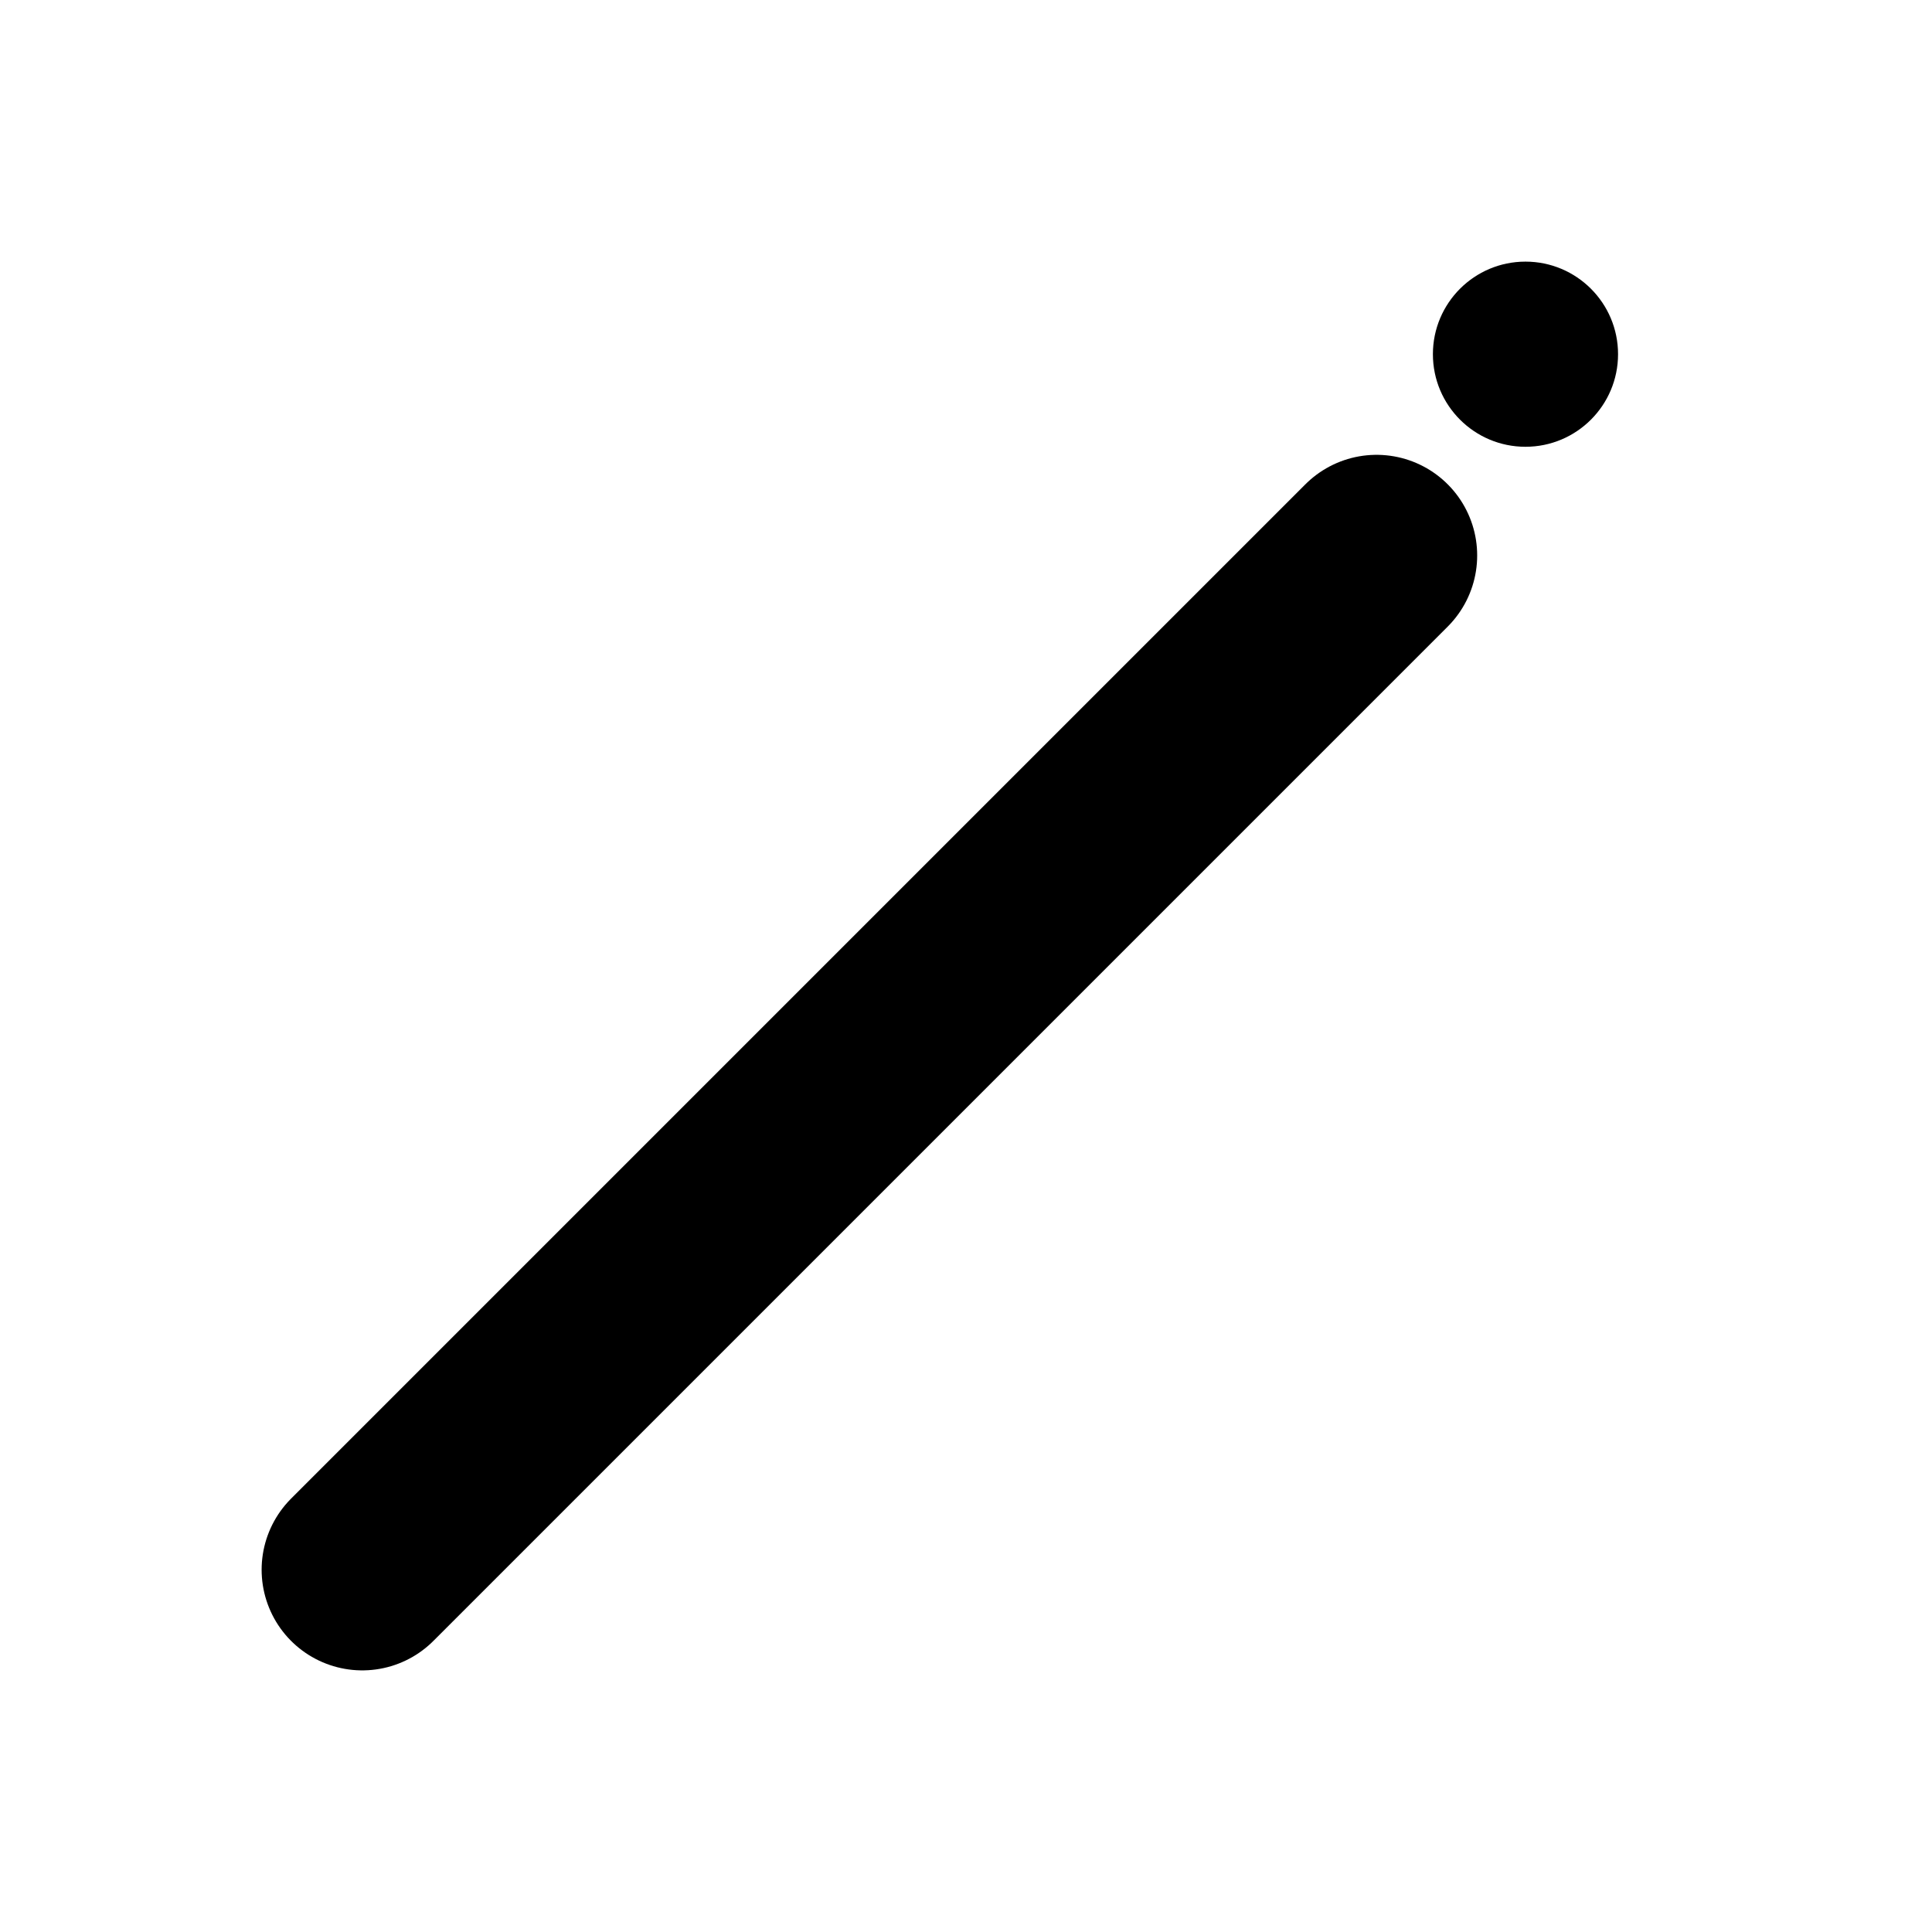
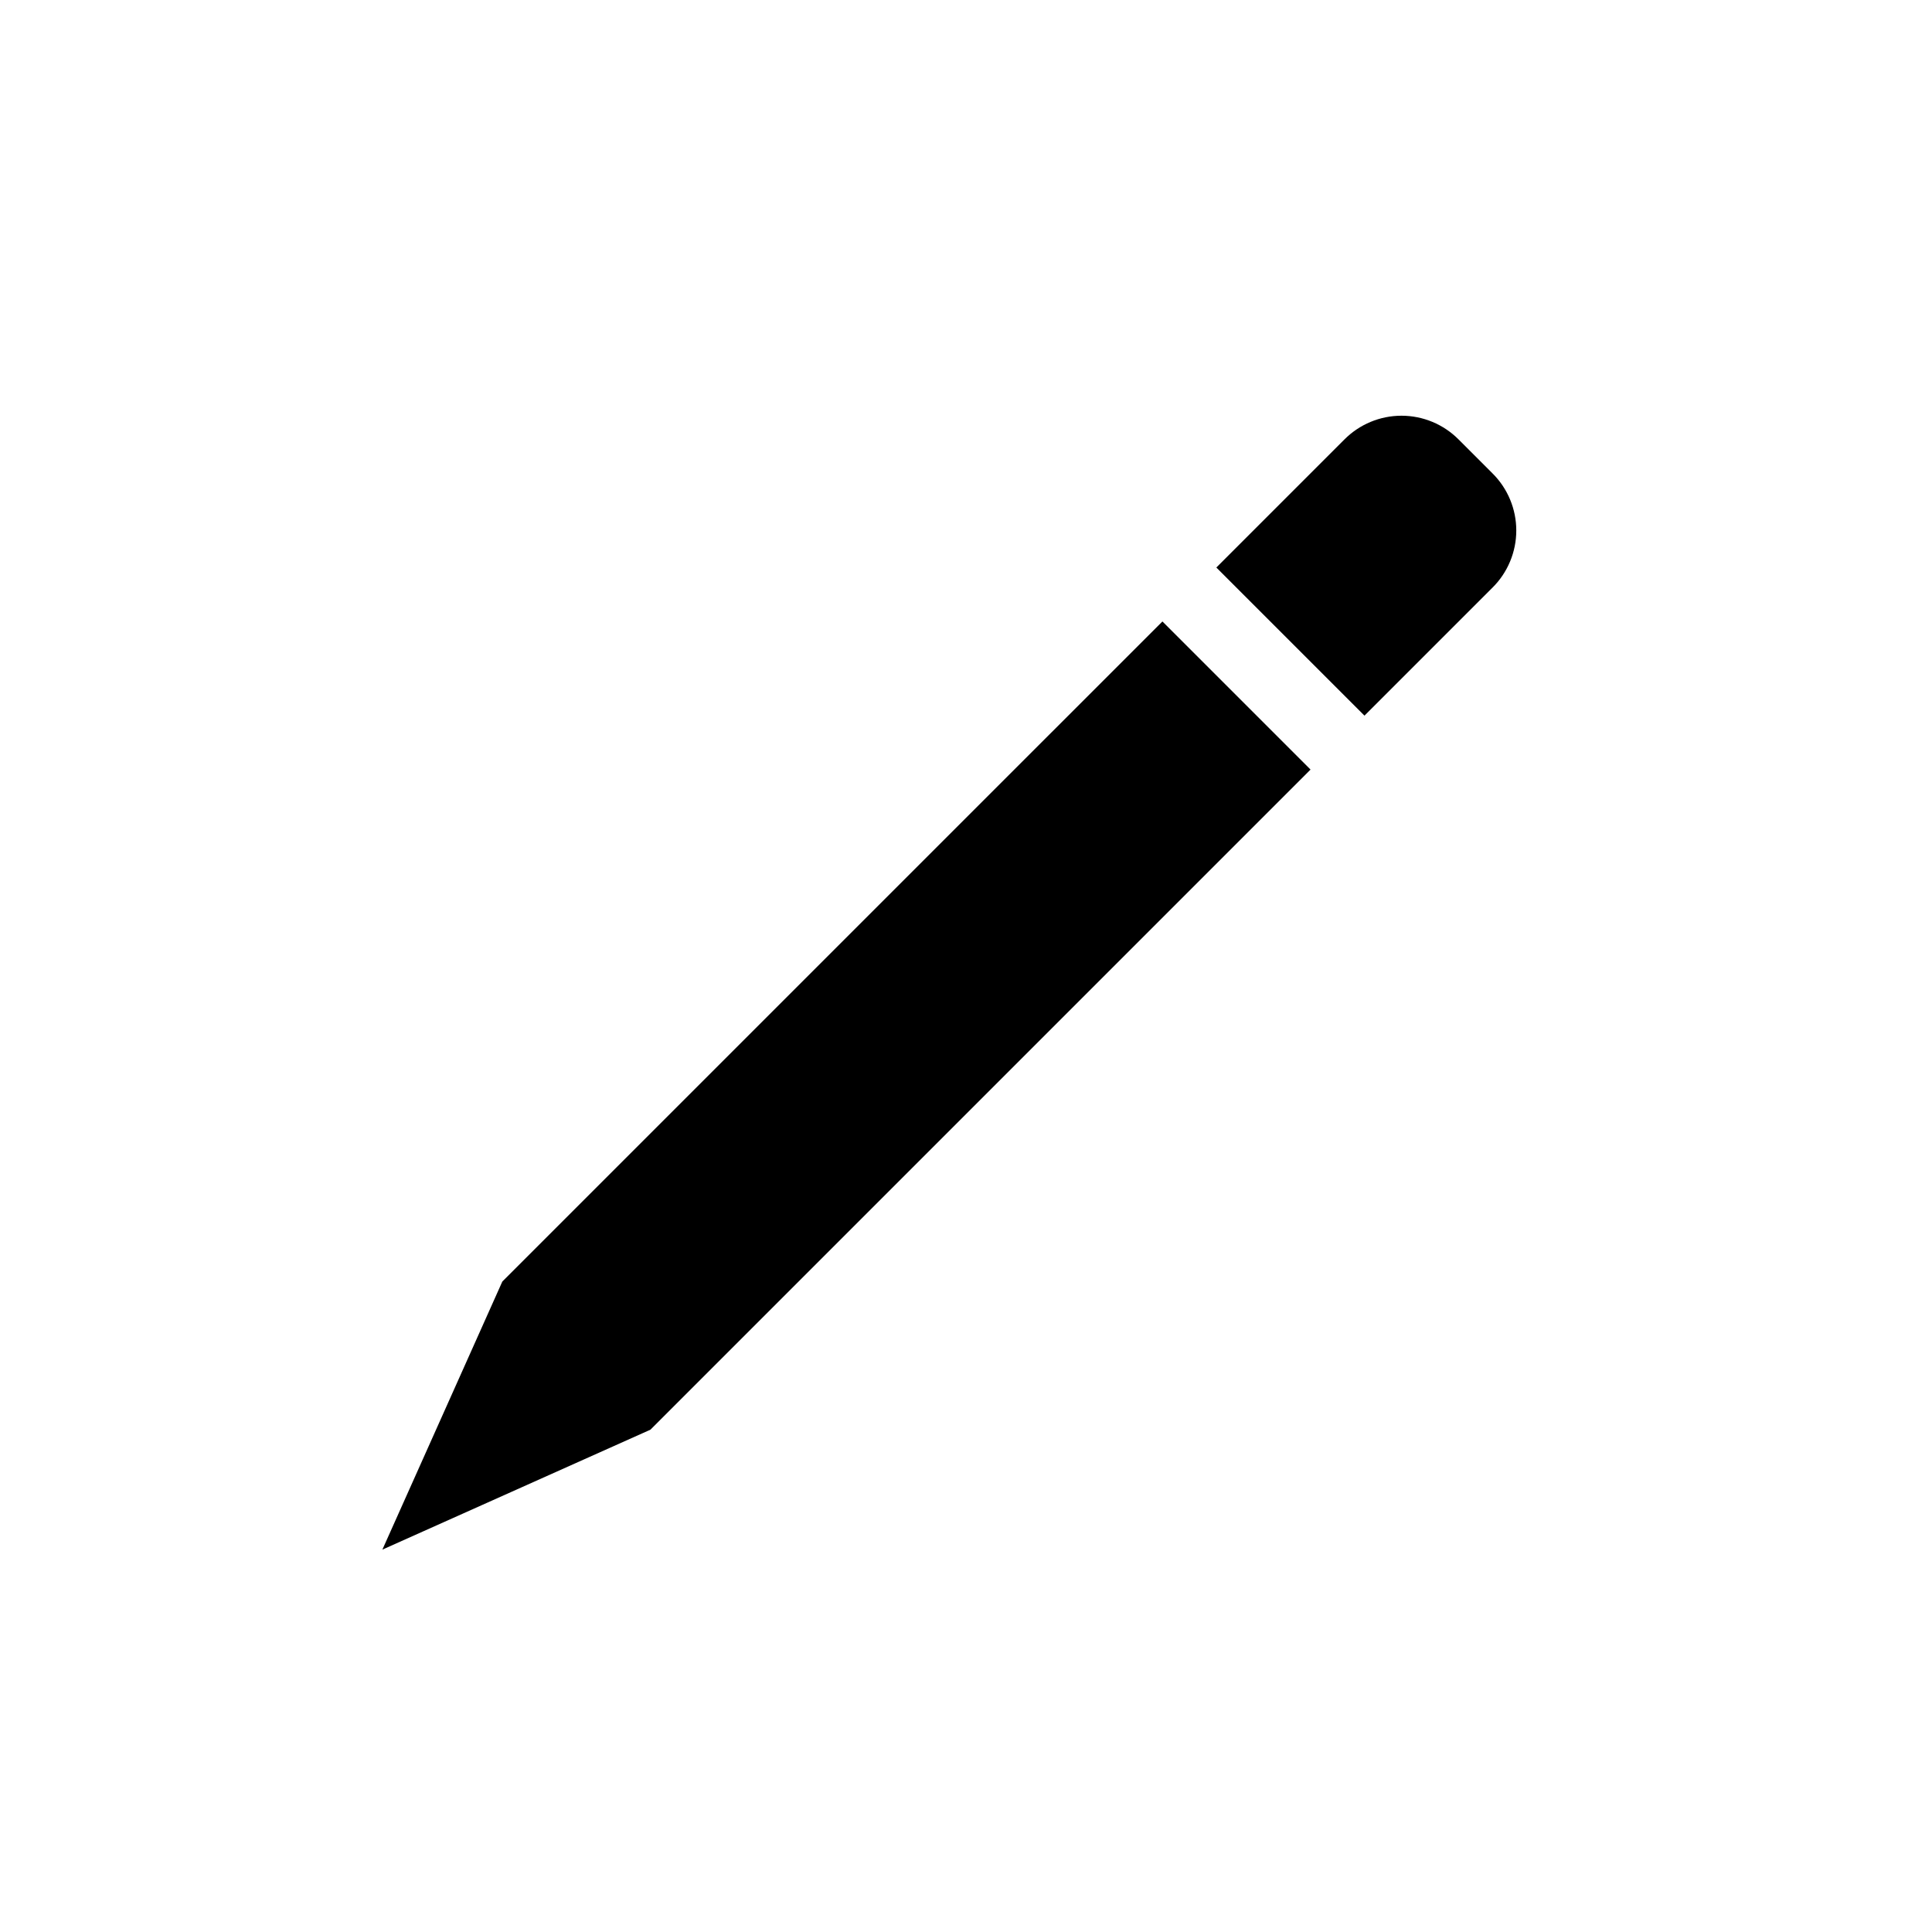
<svg xmlns="http://www.w3.org/2000/svg" width="24" height="24" viewBox="0 0 24 24">
-   <path d="M4.5 19.5 L17.1 6.9" fill="none" stroke="#000" stroke-width="2.5" stroke-linecap="round" stroke-linejoin="round" />
-   <path d="M20.1 4.4 A1.15 1.15 0 1 1 17.8 4.4 A1.15 1.15 0 1 1 20.1 4.4 Z" fill="#000" stroke="none" stroke-width="0" stroke-linecap="round" stroke-linejoin="round" />
+   <path d="M4.75 19.25 L6.24 15.92 L14.44 7.72 L16.28 9.56 L8.08 17.76ZM15.11 7.05 L16.7 5.46 A1.0 1.0 0 0 1 18.12 5.46 L18.54 5.88 A1.0 1.0 0 0 1 18.54 7.3 L16.95 8.89Z" fill="#000" />
</svg>
